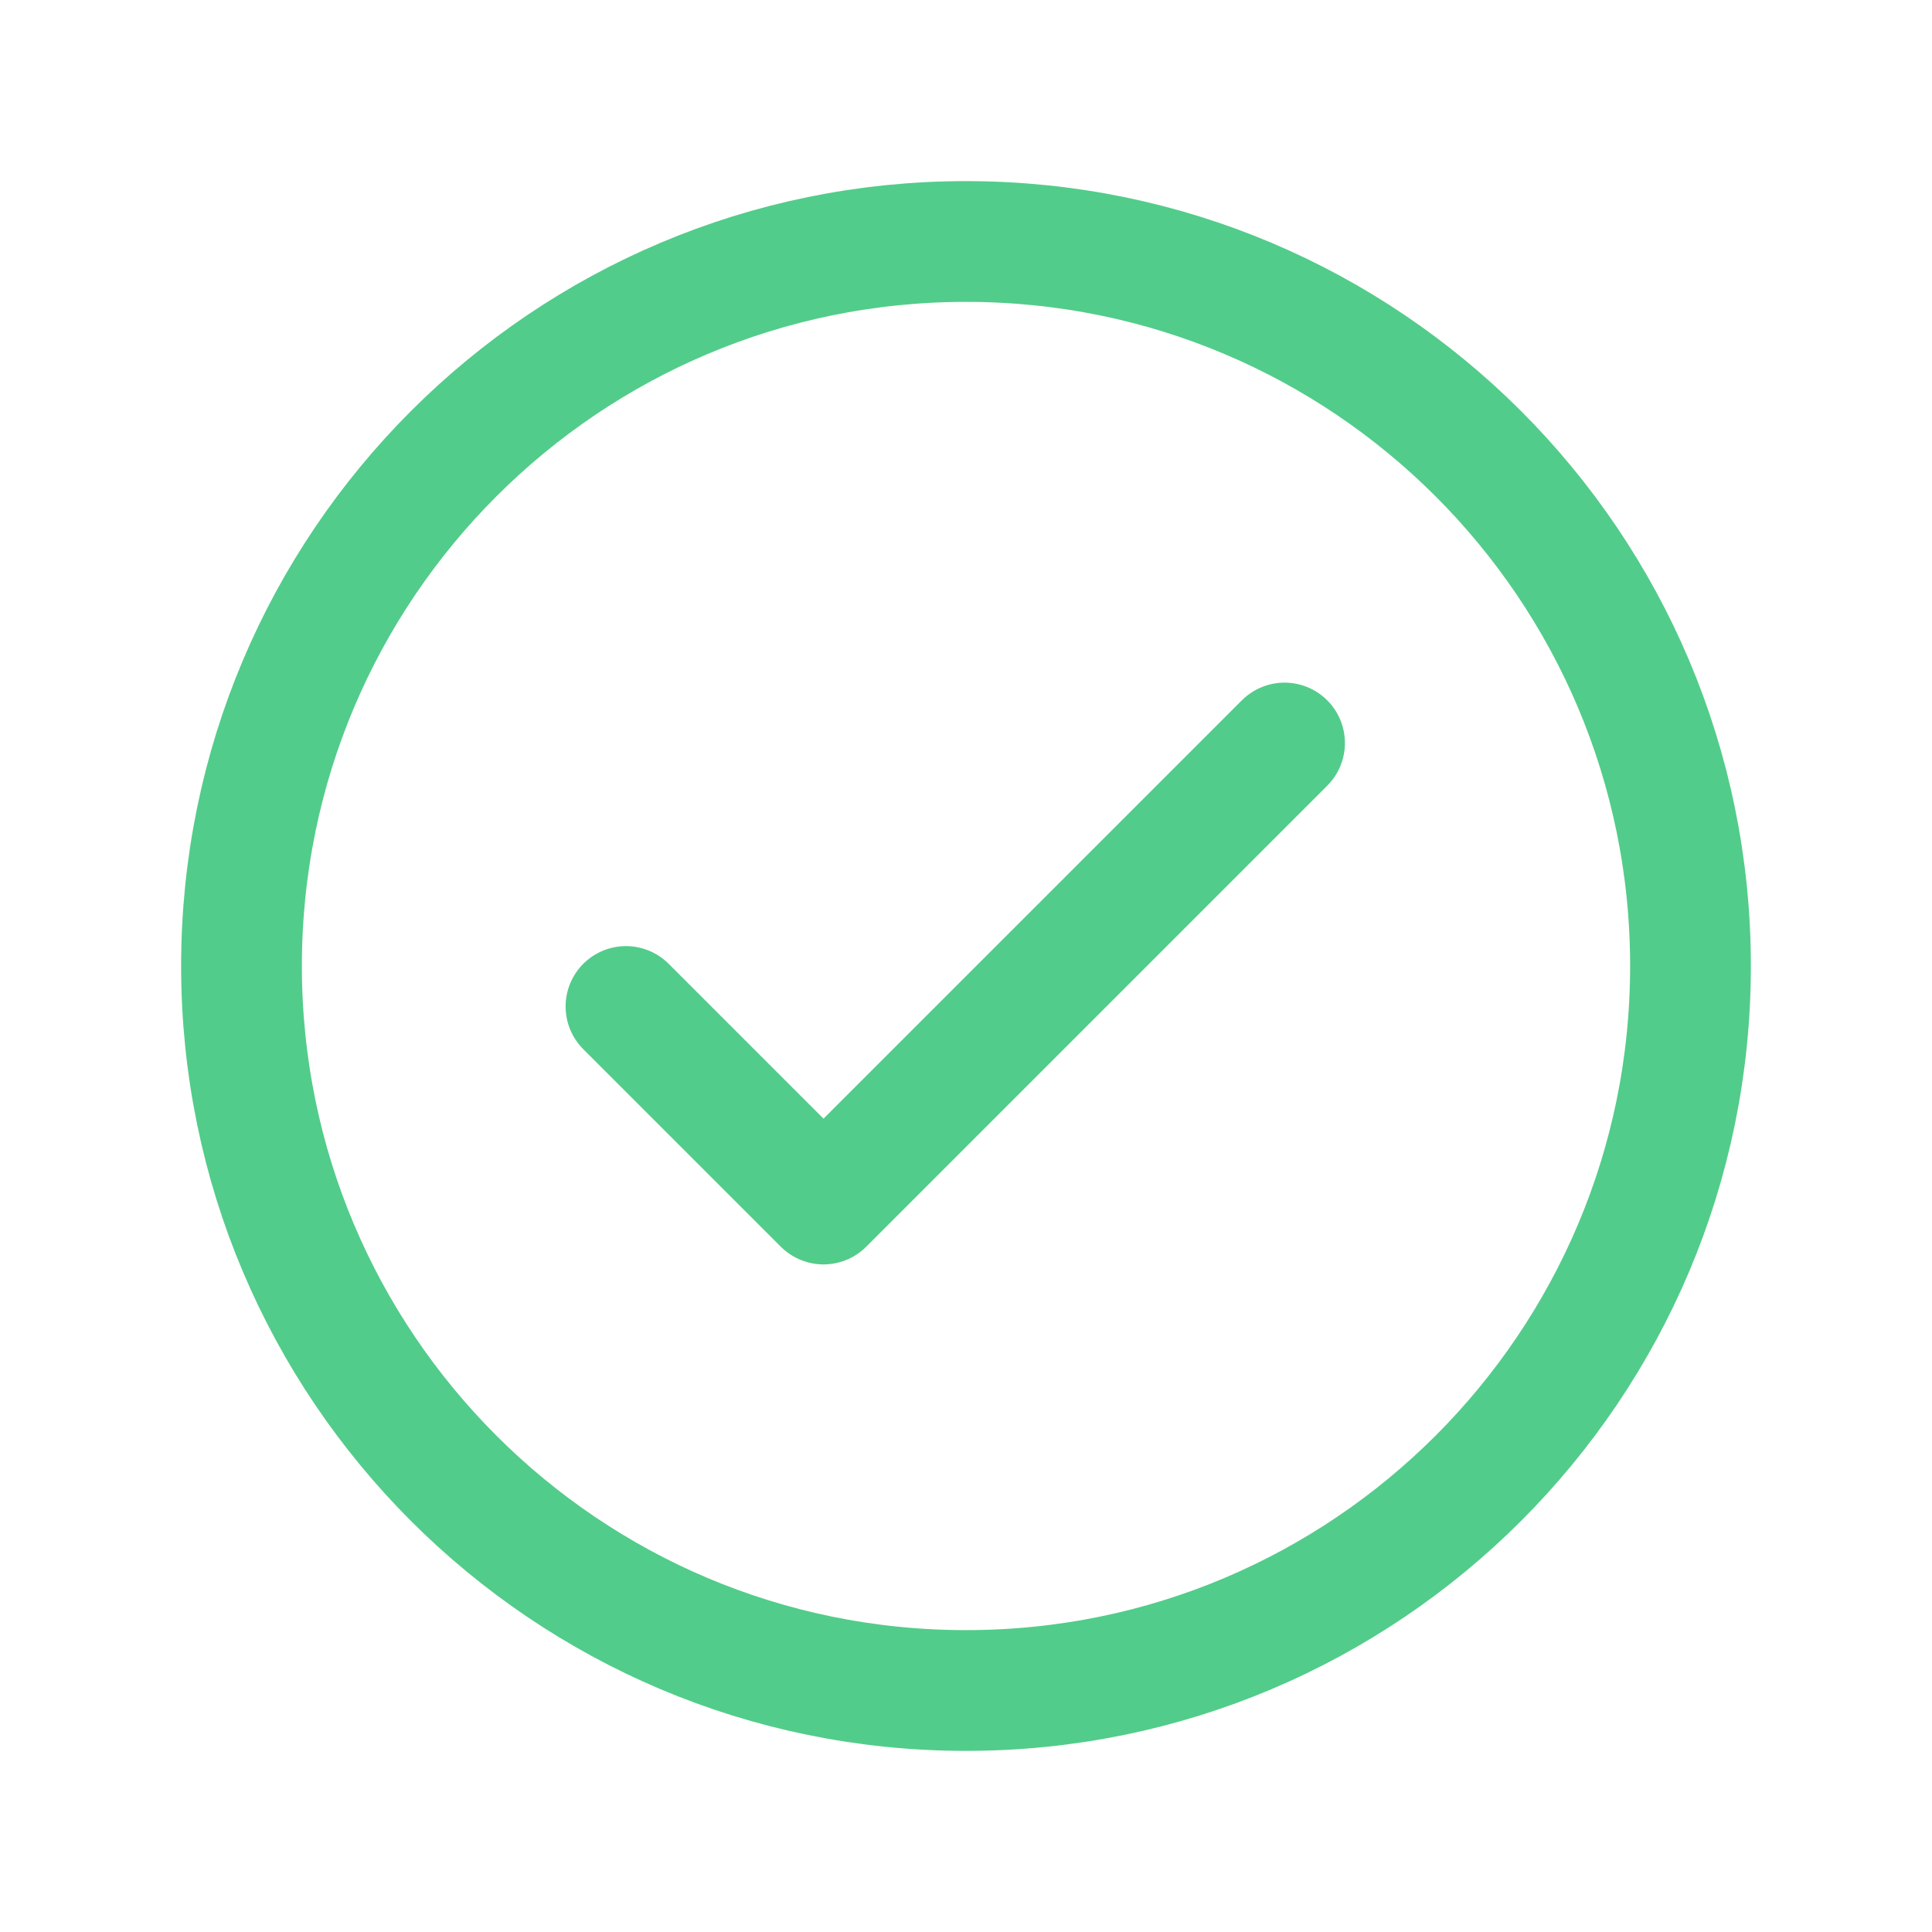
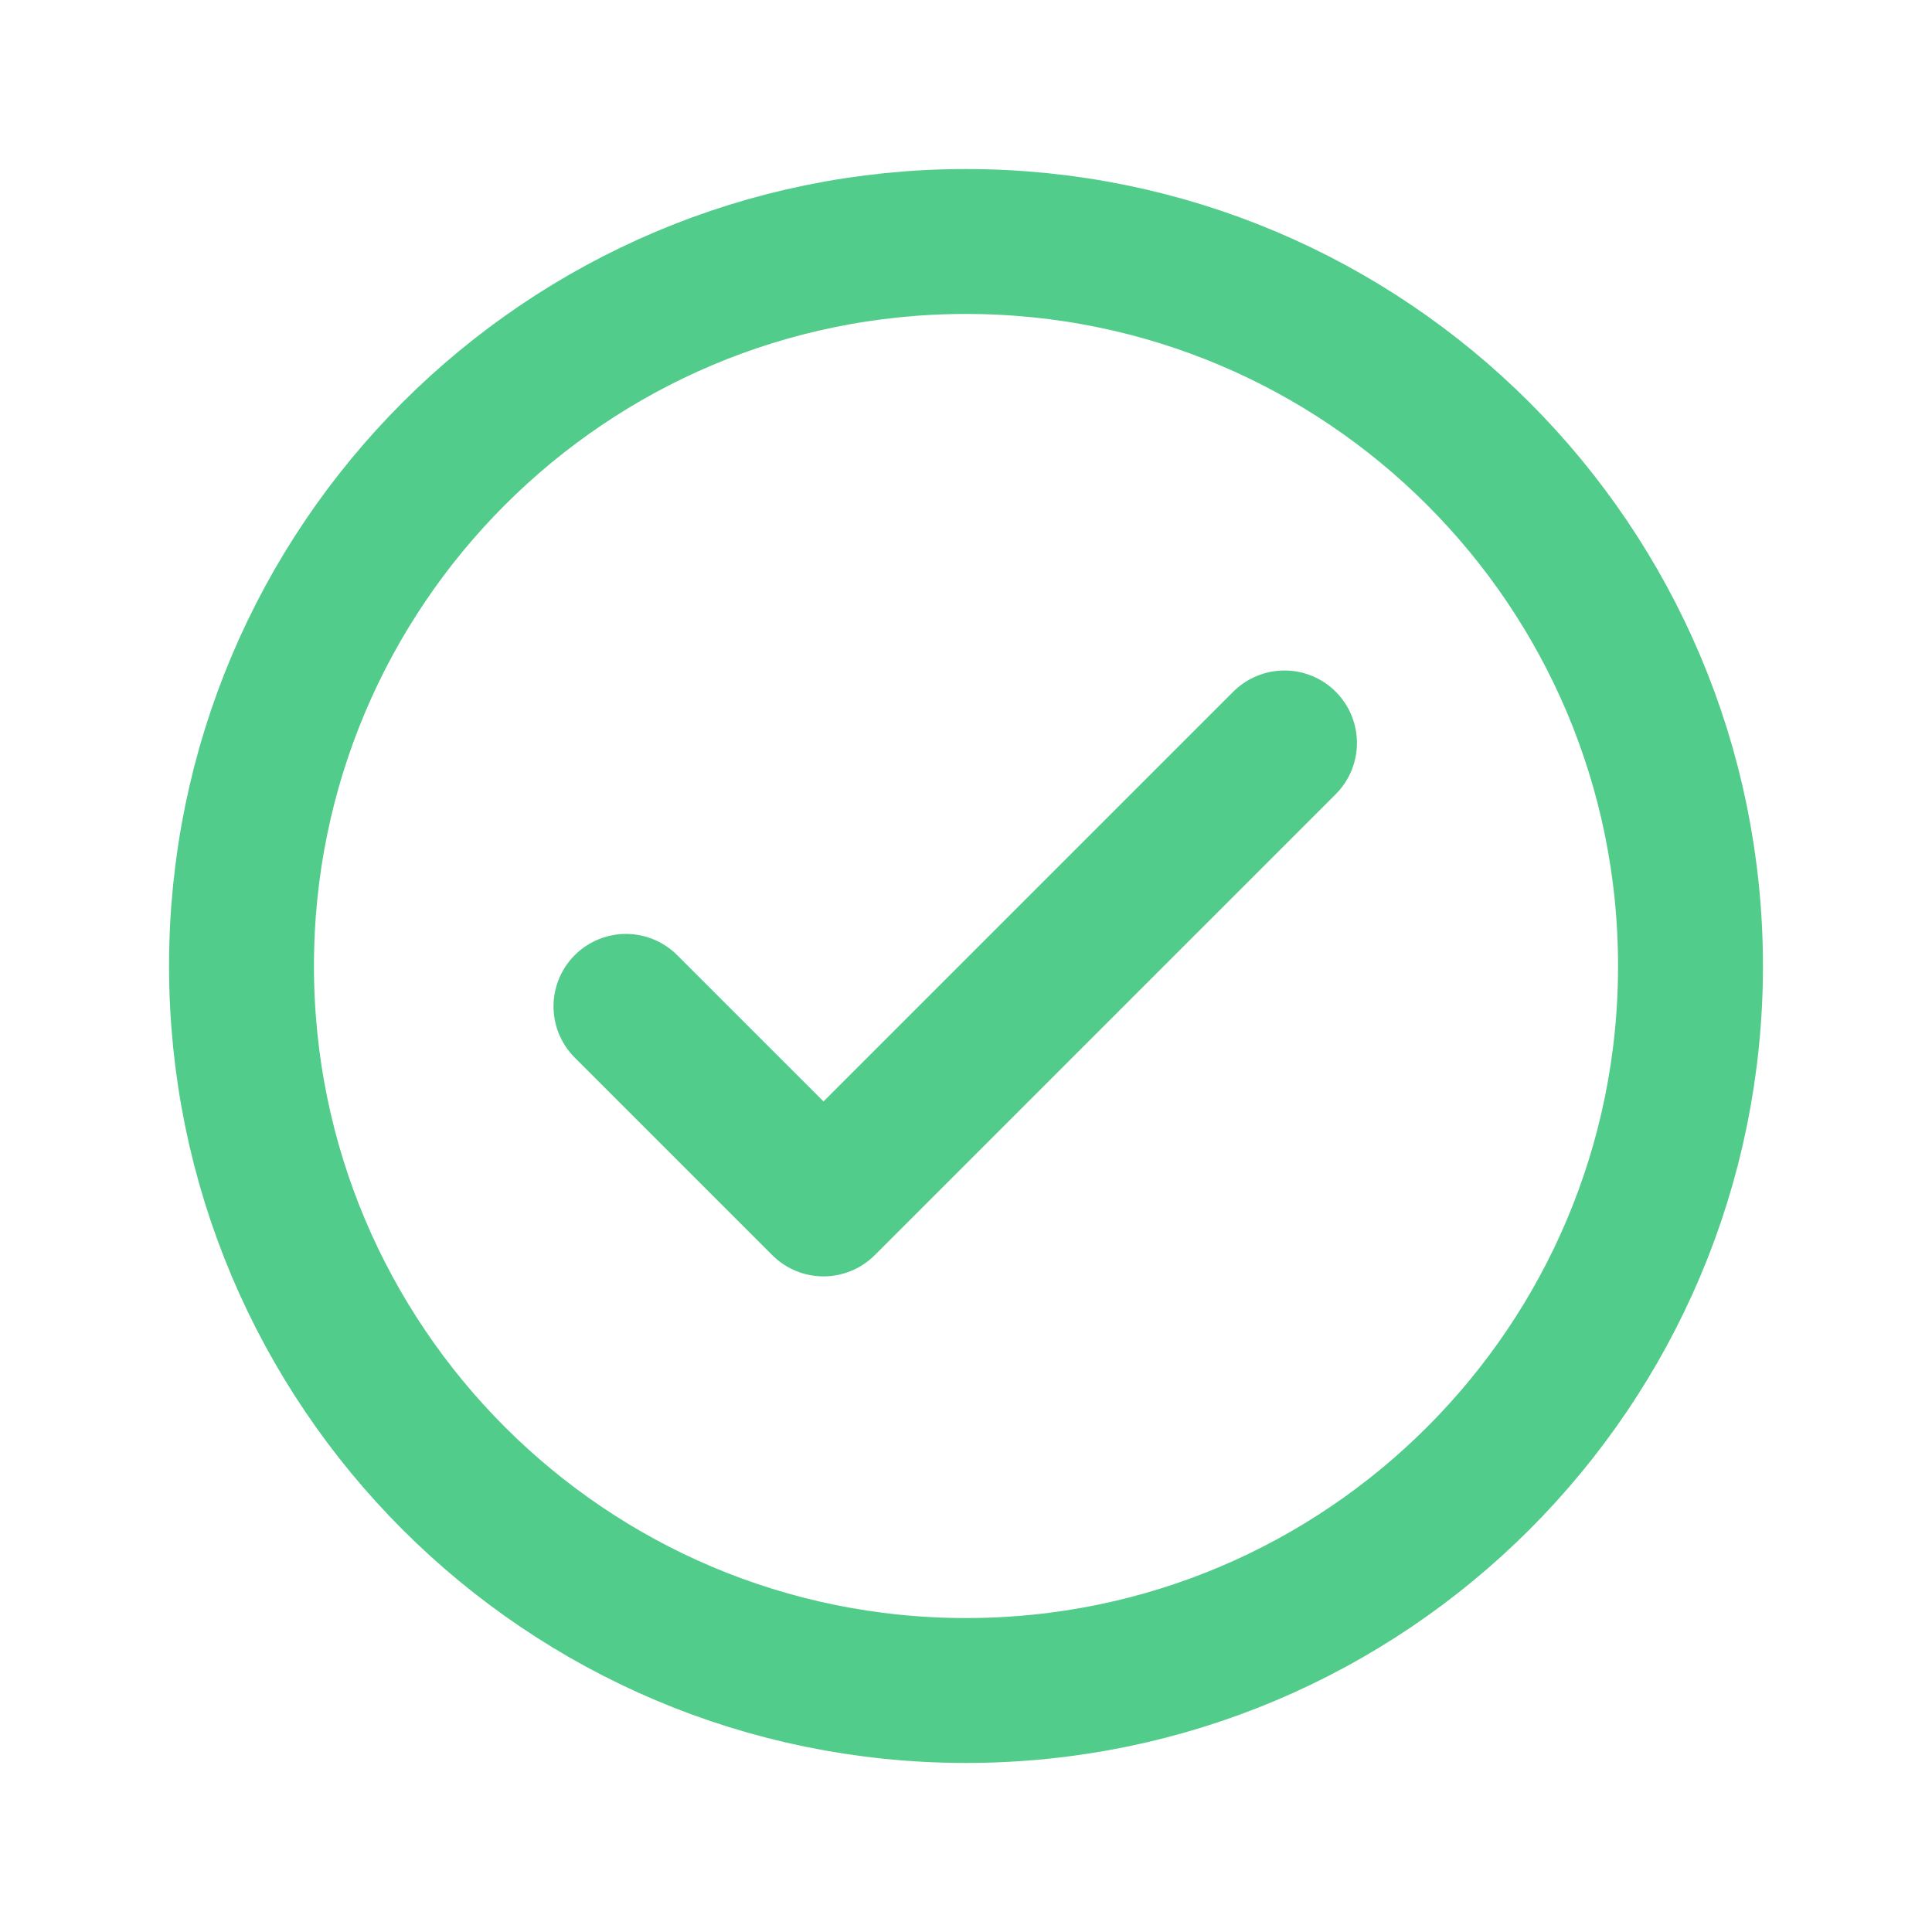
- <svg xmlns="http://www.w3.org/2000/svg" width="24" height="24" viewBox="0 0 24 24" fill="none">
-   <path d="M7.776 12.503L10.23 14.957L15.957 9.23" stroke="#52CC8A" stroke-width="1.5" stroke-linecap="round" stroke-linejoin="round" />
-   <path d="M12 21C16.971 21 21 16.971 21 12C21 7.029 16.971 3 12 3C7.029 3 3 7.029 3 12C3 16.971 7.029 21 12 21Z" stroke="#52CC8A" stroke-width="1.5" stroke-linecap="round" stroke-linejoin="round" />
+ <svg xmlns="http://www.w3.org/2000/svg" width="20" height="20" viewBox="0 0 20 20" fill="none">
+   <path d="M6.48 10.418L8.525 12.463L13.297 7.691" stroke="#52CC8A" stroke-width="1.5" stroke-linecap="round" stroke-linejoin="round" />
+   <path d="M10 17.5C14.142 17.5 17.5 14.142 17.5 10C17.5 5.858 14.142 2.5 10 2.5C5.858 2.5 2.5 5.858 2.5 10C2.5 14.142 5.858 17.5 10 17.5Z" stroke="#52CC8A" stroke-width="1.5" stroke-linecap="round" stroke-linejoin="round" />
</svg>
